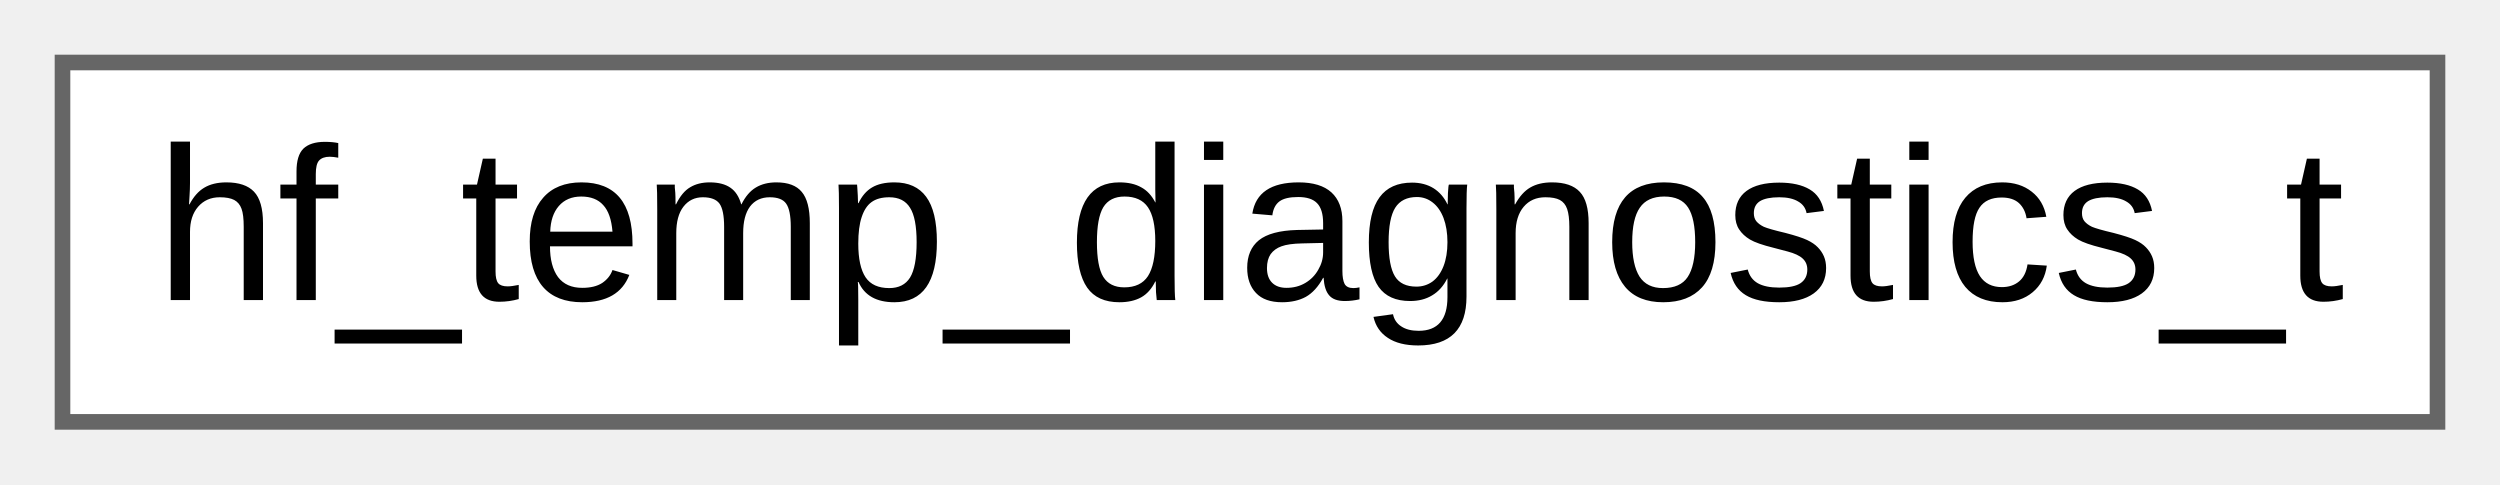
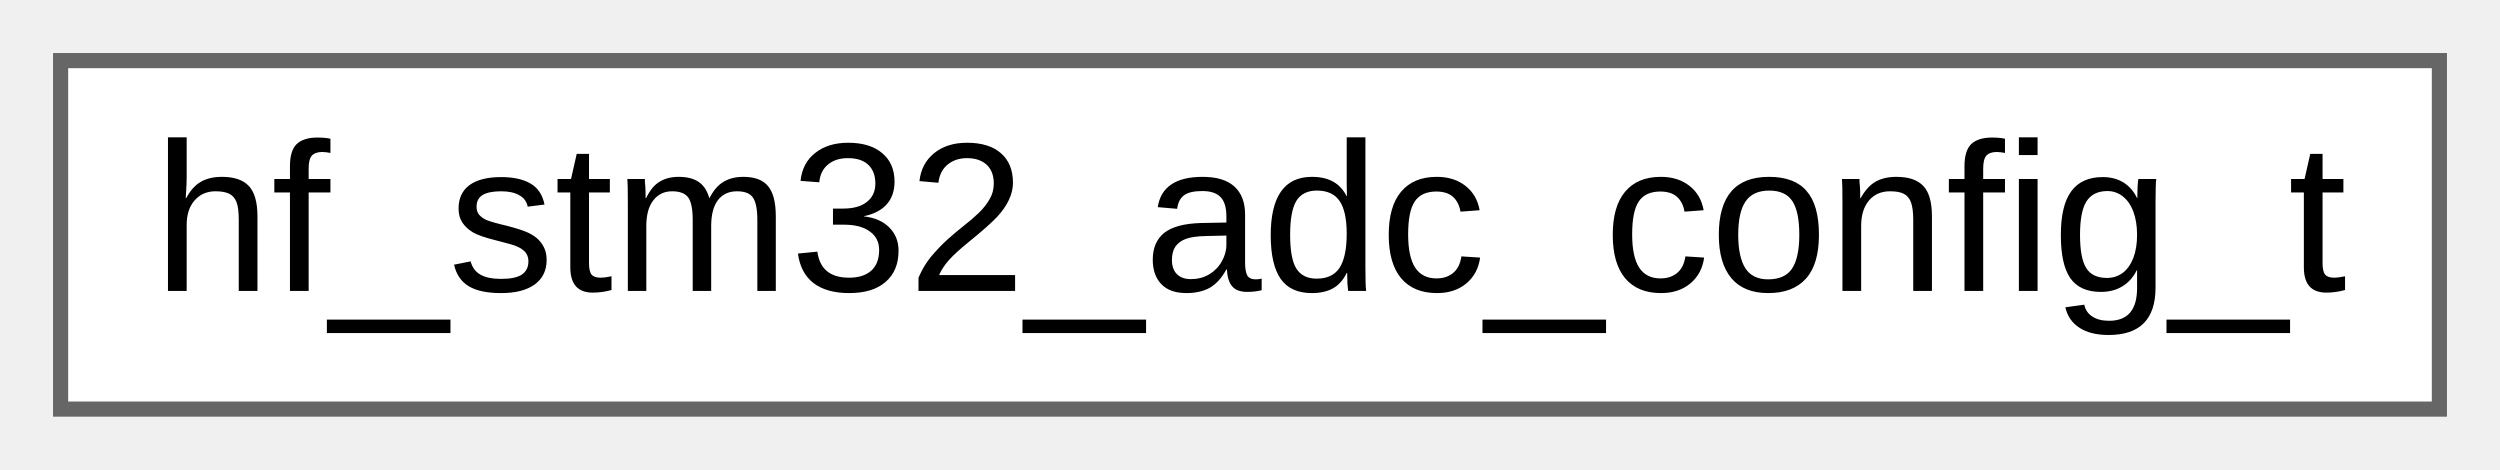
- <svg xmlns="http://www.w3.org/2000/svg" xmlns:xlink="http://www.w3.org/1999/xlink" width="160pt" height="31pt" viewBox="0.00 0.00 160.00 31.00">
+ <svg xmlns="http://www.w3.org/2000/svg" xmlns:xlink="http://www.w3.org/1999/xlink" width="165pt" height="31pt" viewBox="0.00 0.00 165.00 31.00">
  <g id="graph0" class="graph" transform="scale(1 1) rotate(0) translate(4 27)">
    <g id="Node000000" class="node">
      <g id="a_Node000000">
-         <a xlink:href="structhf__temp__diagnostics__t.html" target="_top" xlink:title="Temperature sensor diagnostics.">
-           <polygon fill="white" stroke="#666666" points="152,-23 0,-23 0,0 152,0 152,-23" />
-           <text text-anchor="middle" x="76" y="-7.8" font-family="Arial" font-size="14.00">hf_temp_diagnostics_t</text>
+         <a xlink:href="structhf__stm32__adc__config__t.html" target="_top" xlink:title="ADC configuration for STM32.">
+           <polygon fill="white" stroke="#666666" points="157,-23 0,-23 0,0 157,0 157,-23" />
+           <text text-anchor="middle" x="78.5" y="-7.8" font-family="Arial" font-size="14.00">hf_stm32_adc_config_t</text>
        </a>
      </g>
    </g>
  </g>
</svg>
